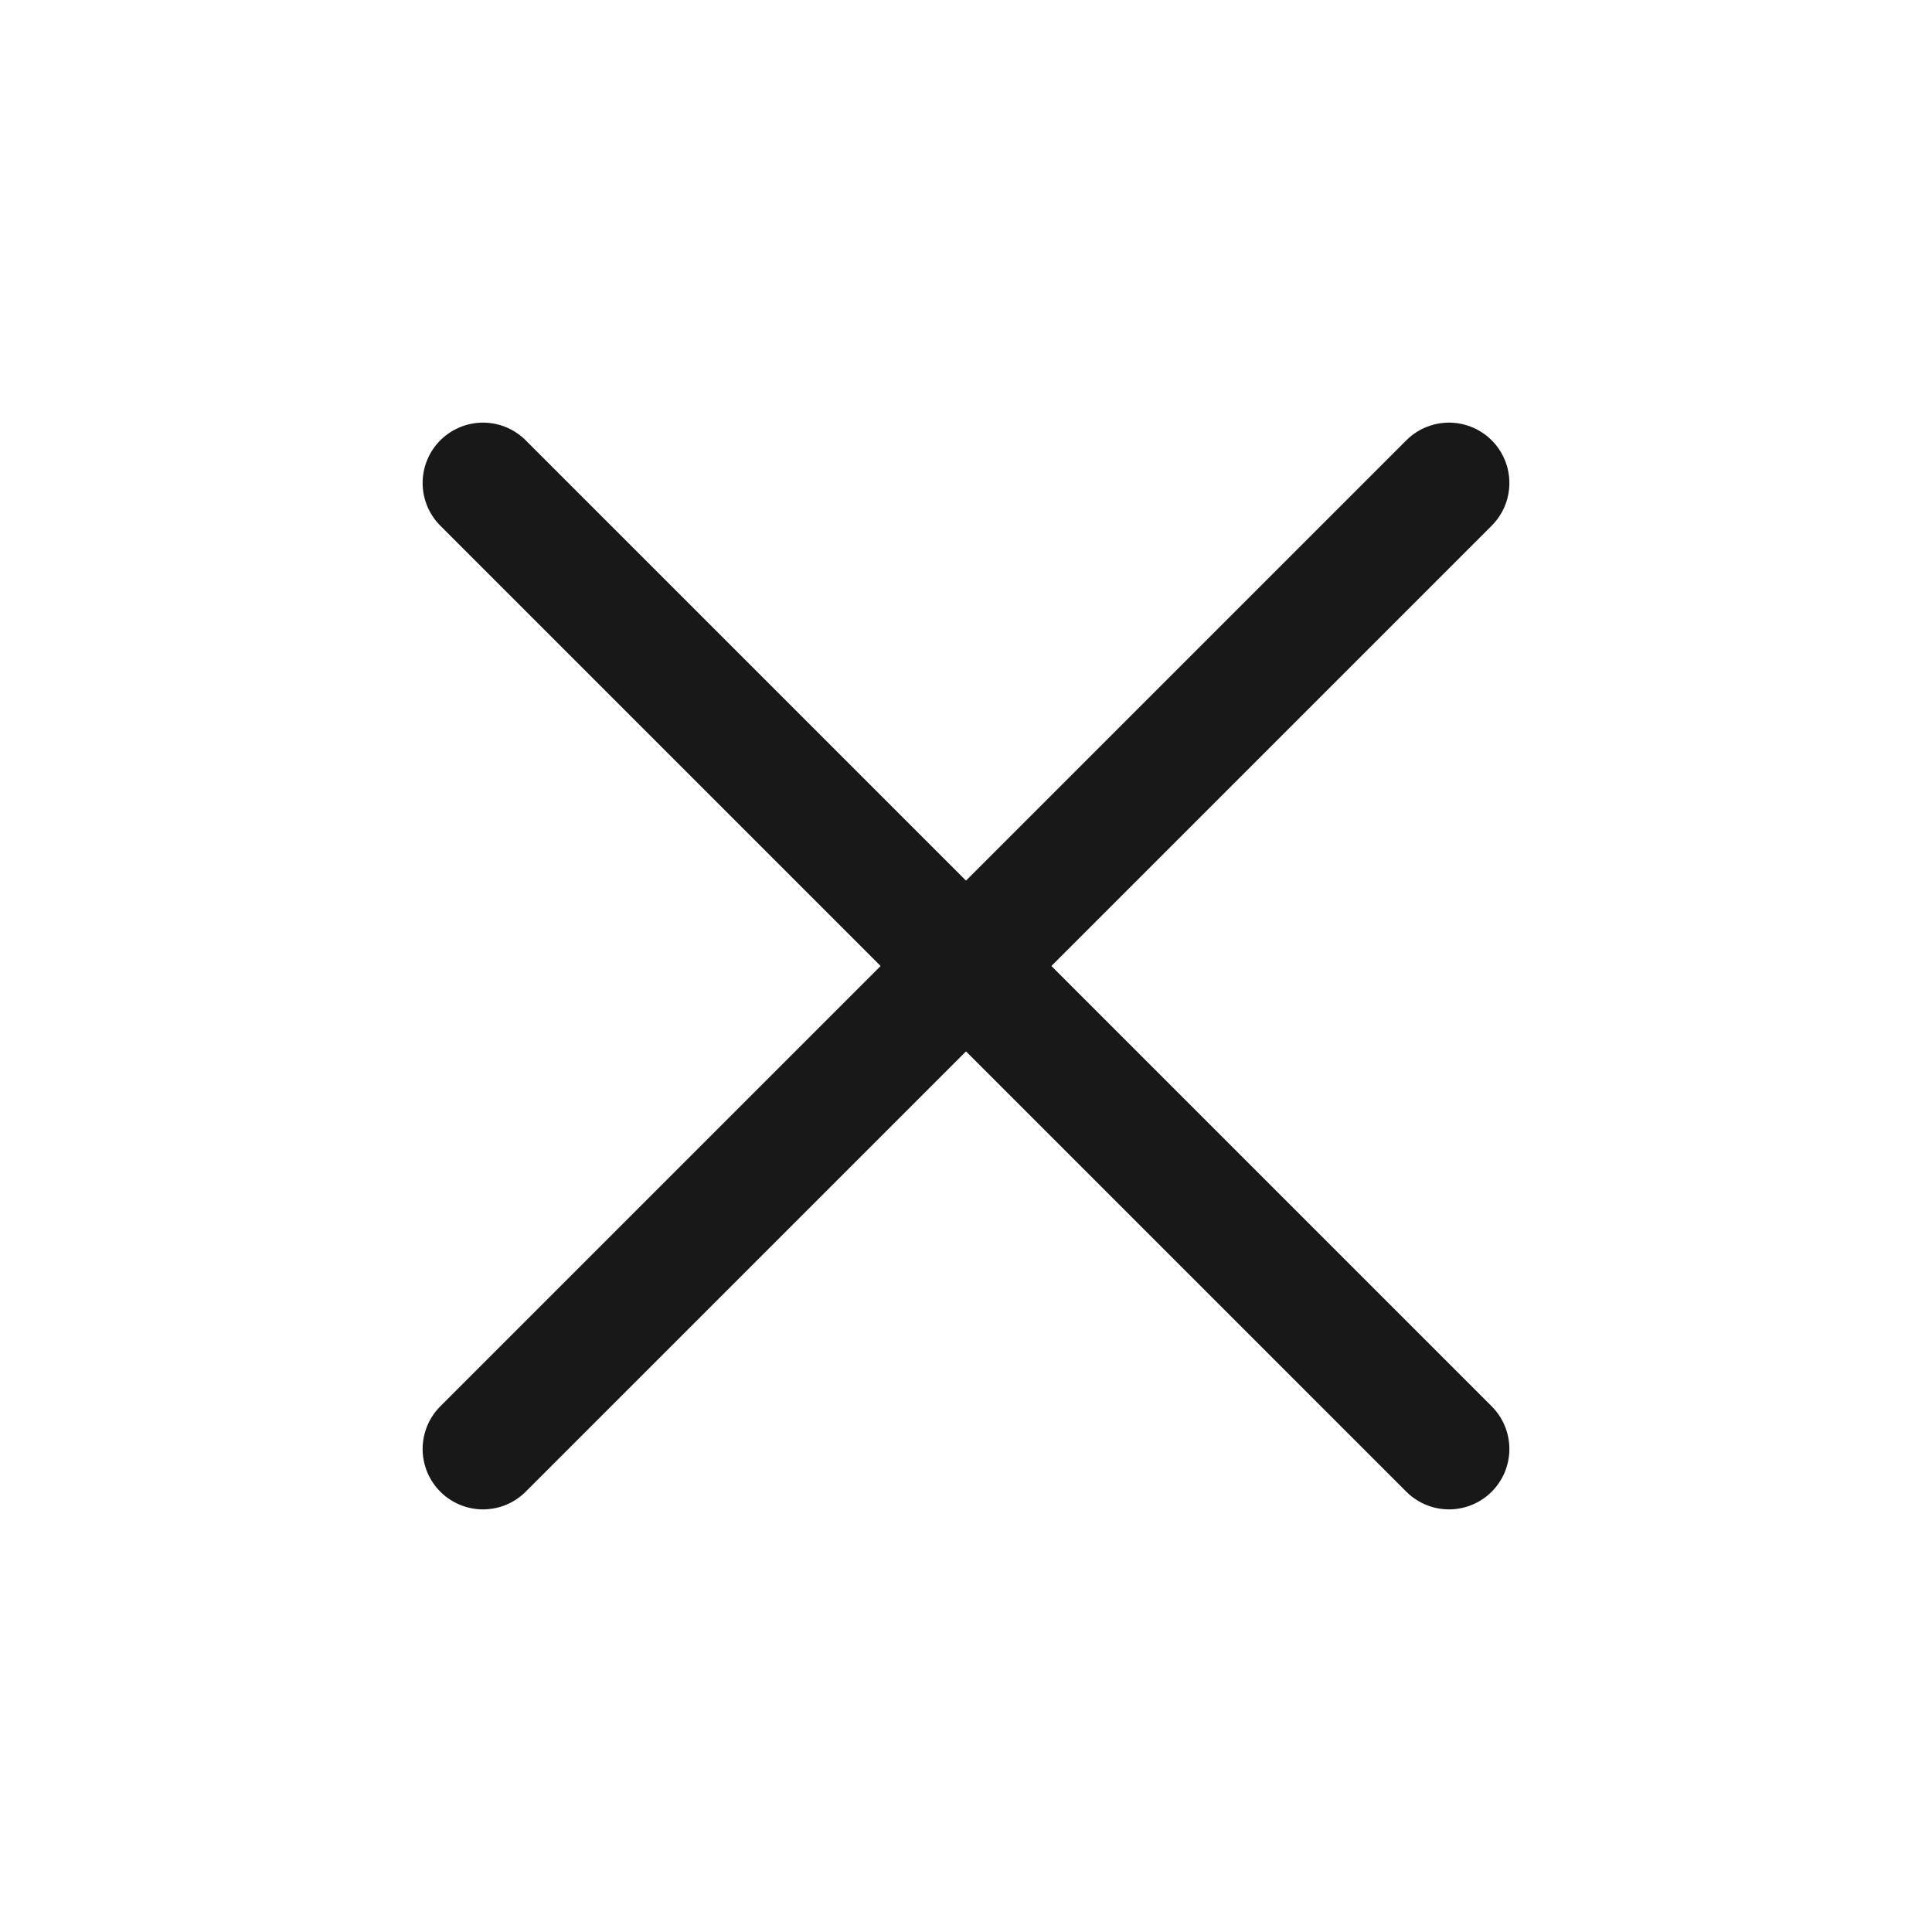
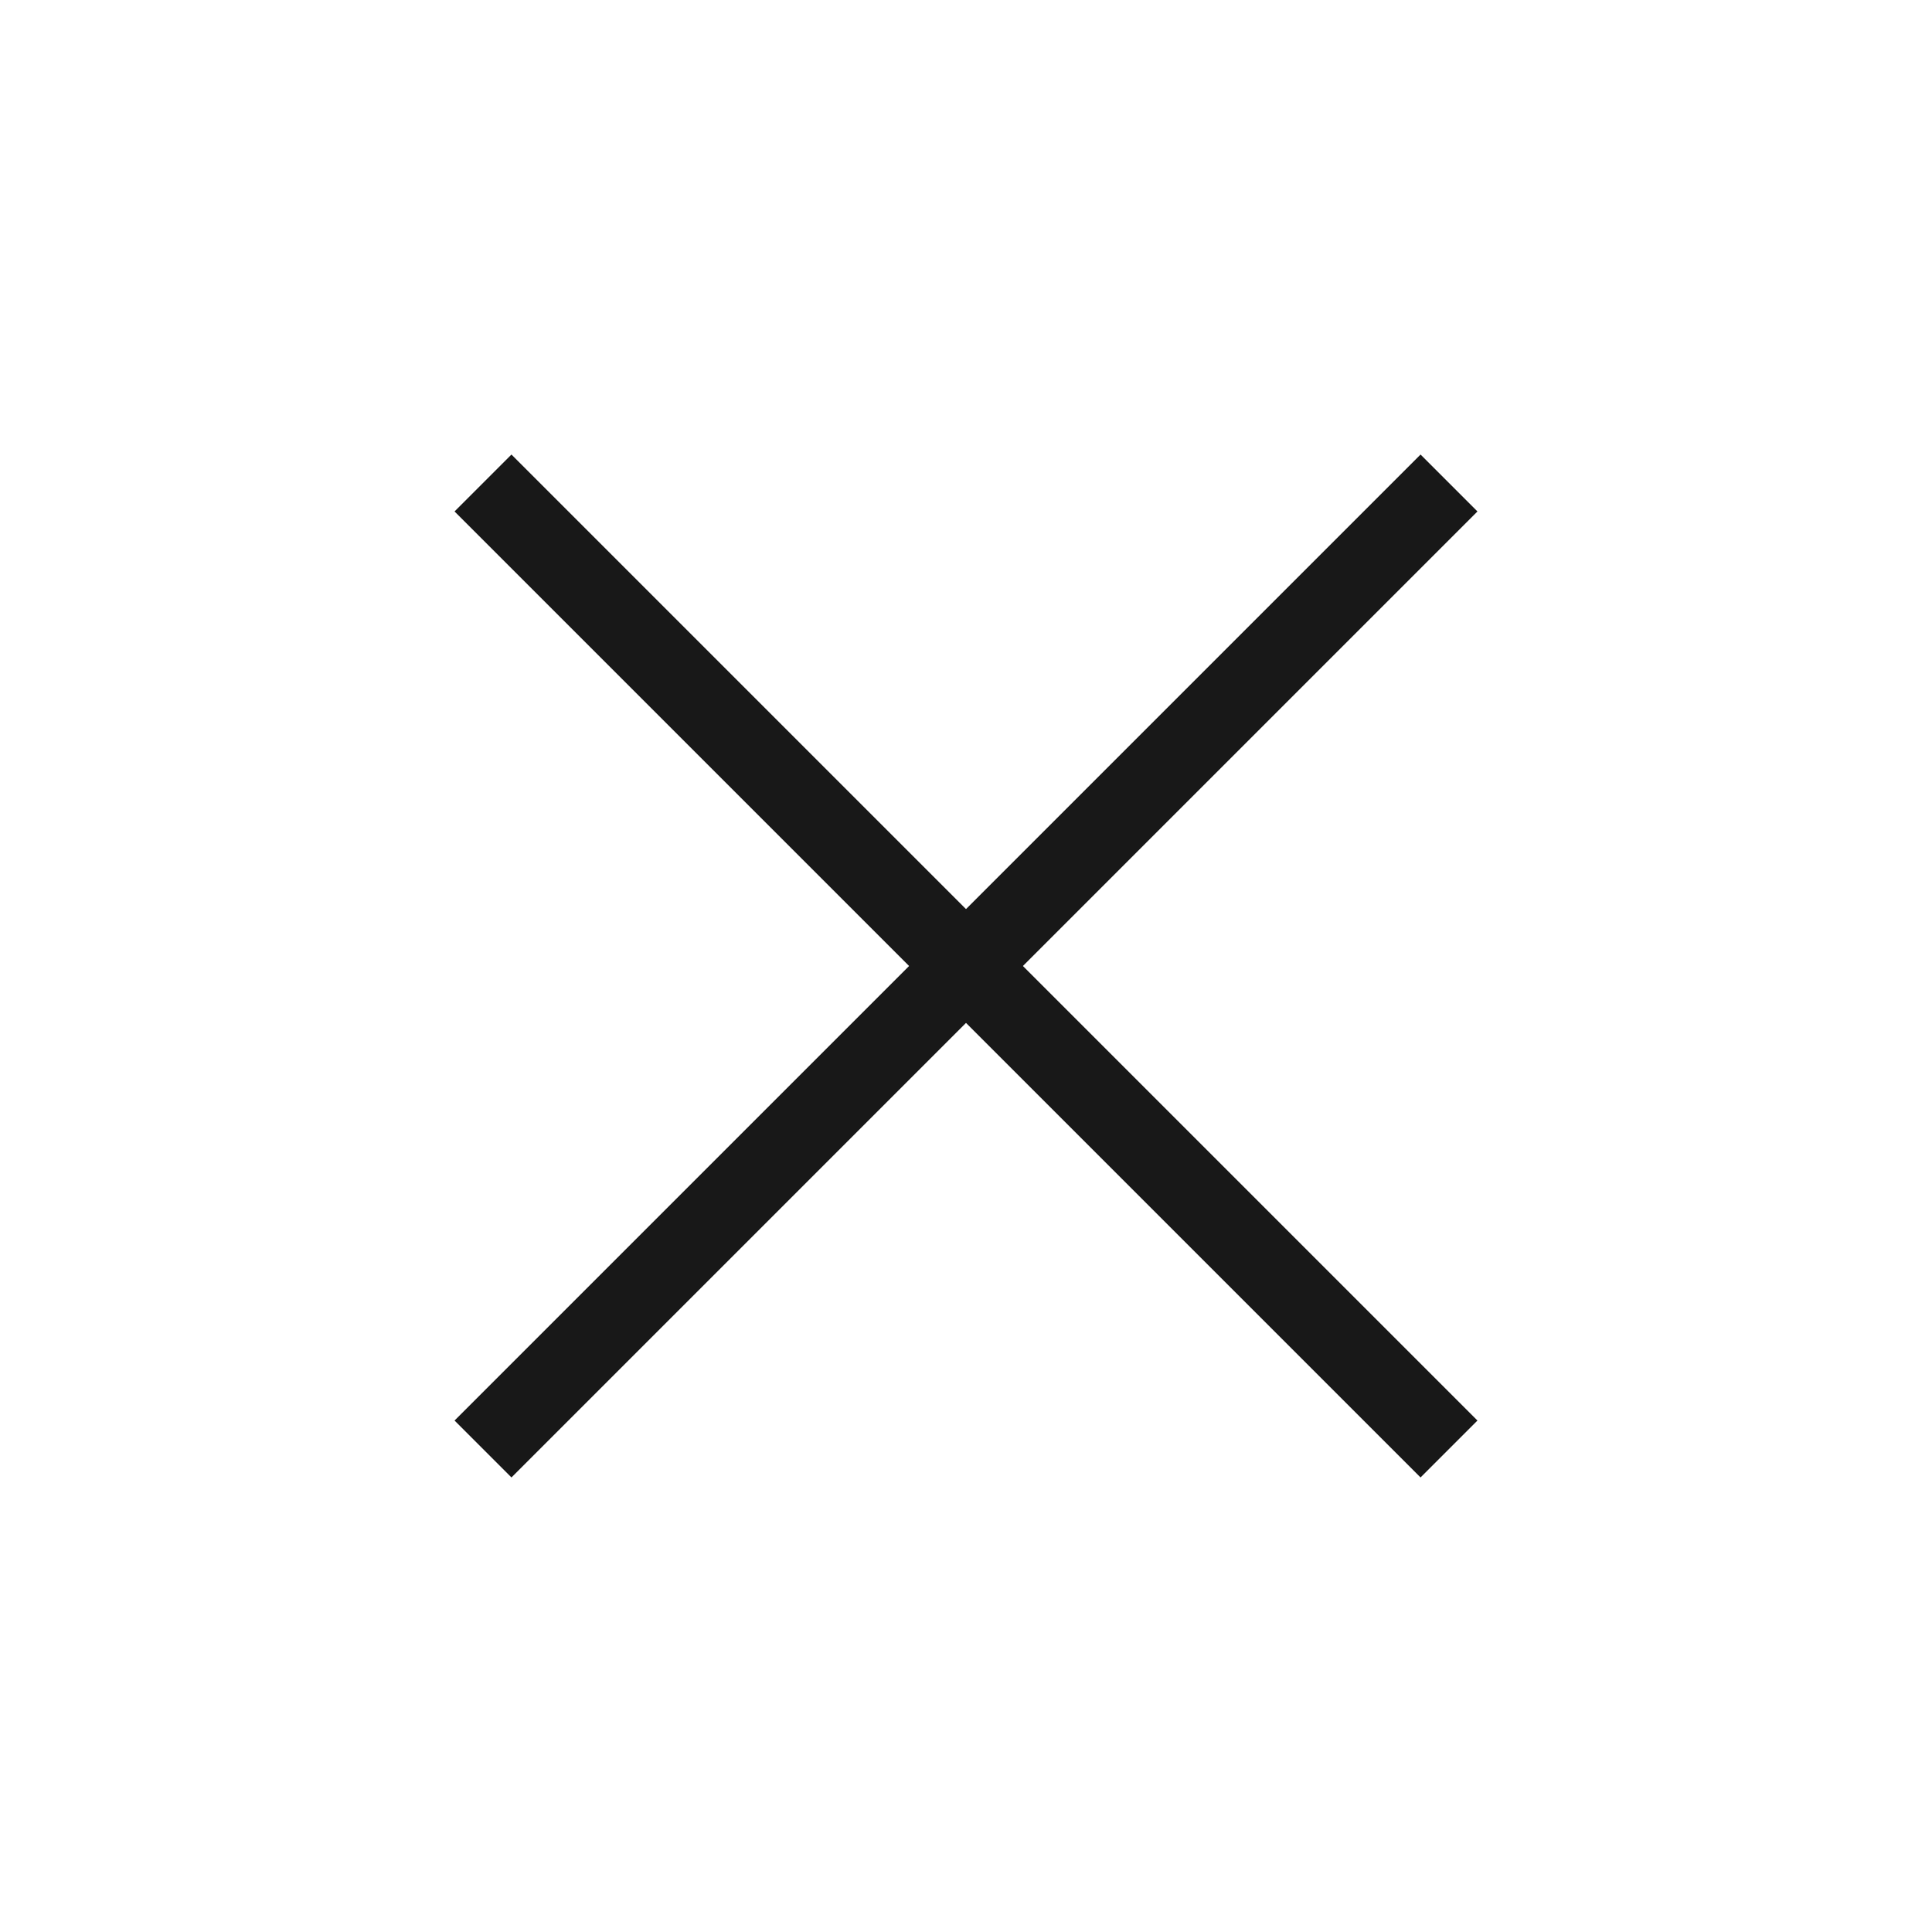
<svg xmlns="http://www.w3.org/2000/svg" width="24" height="24" viewBox="0 0 24 24" fill="none">
  <g id="85-close">
-     <path id="Vector" d="M18 6L6 18" stroke="#181818" stroke-width="1.5" stroke-linecap="round" />
-     <path id="Vector_2" d="M18 18L6 6" stroke="#181818" stroke-width="1.5" stroke-linecap="round" />
+     <path id="Vector" d="M18 6L6 18" stroke="#181818" strokeWidth="1.5" strokeLinecap="round" />
+     <path id="Vector_2" d="M18 18L6 6" stroke="#181818" strokeWidth="1.5" strokeLinecap="round" />
  </g>
</svg>
